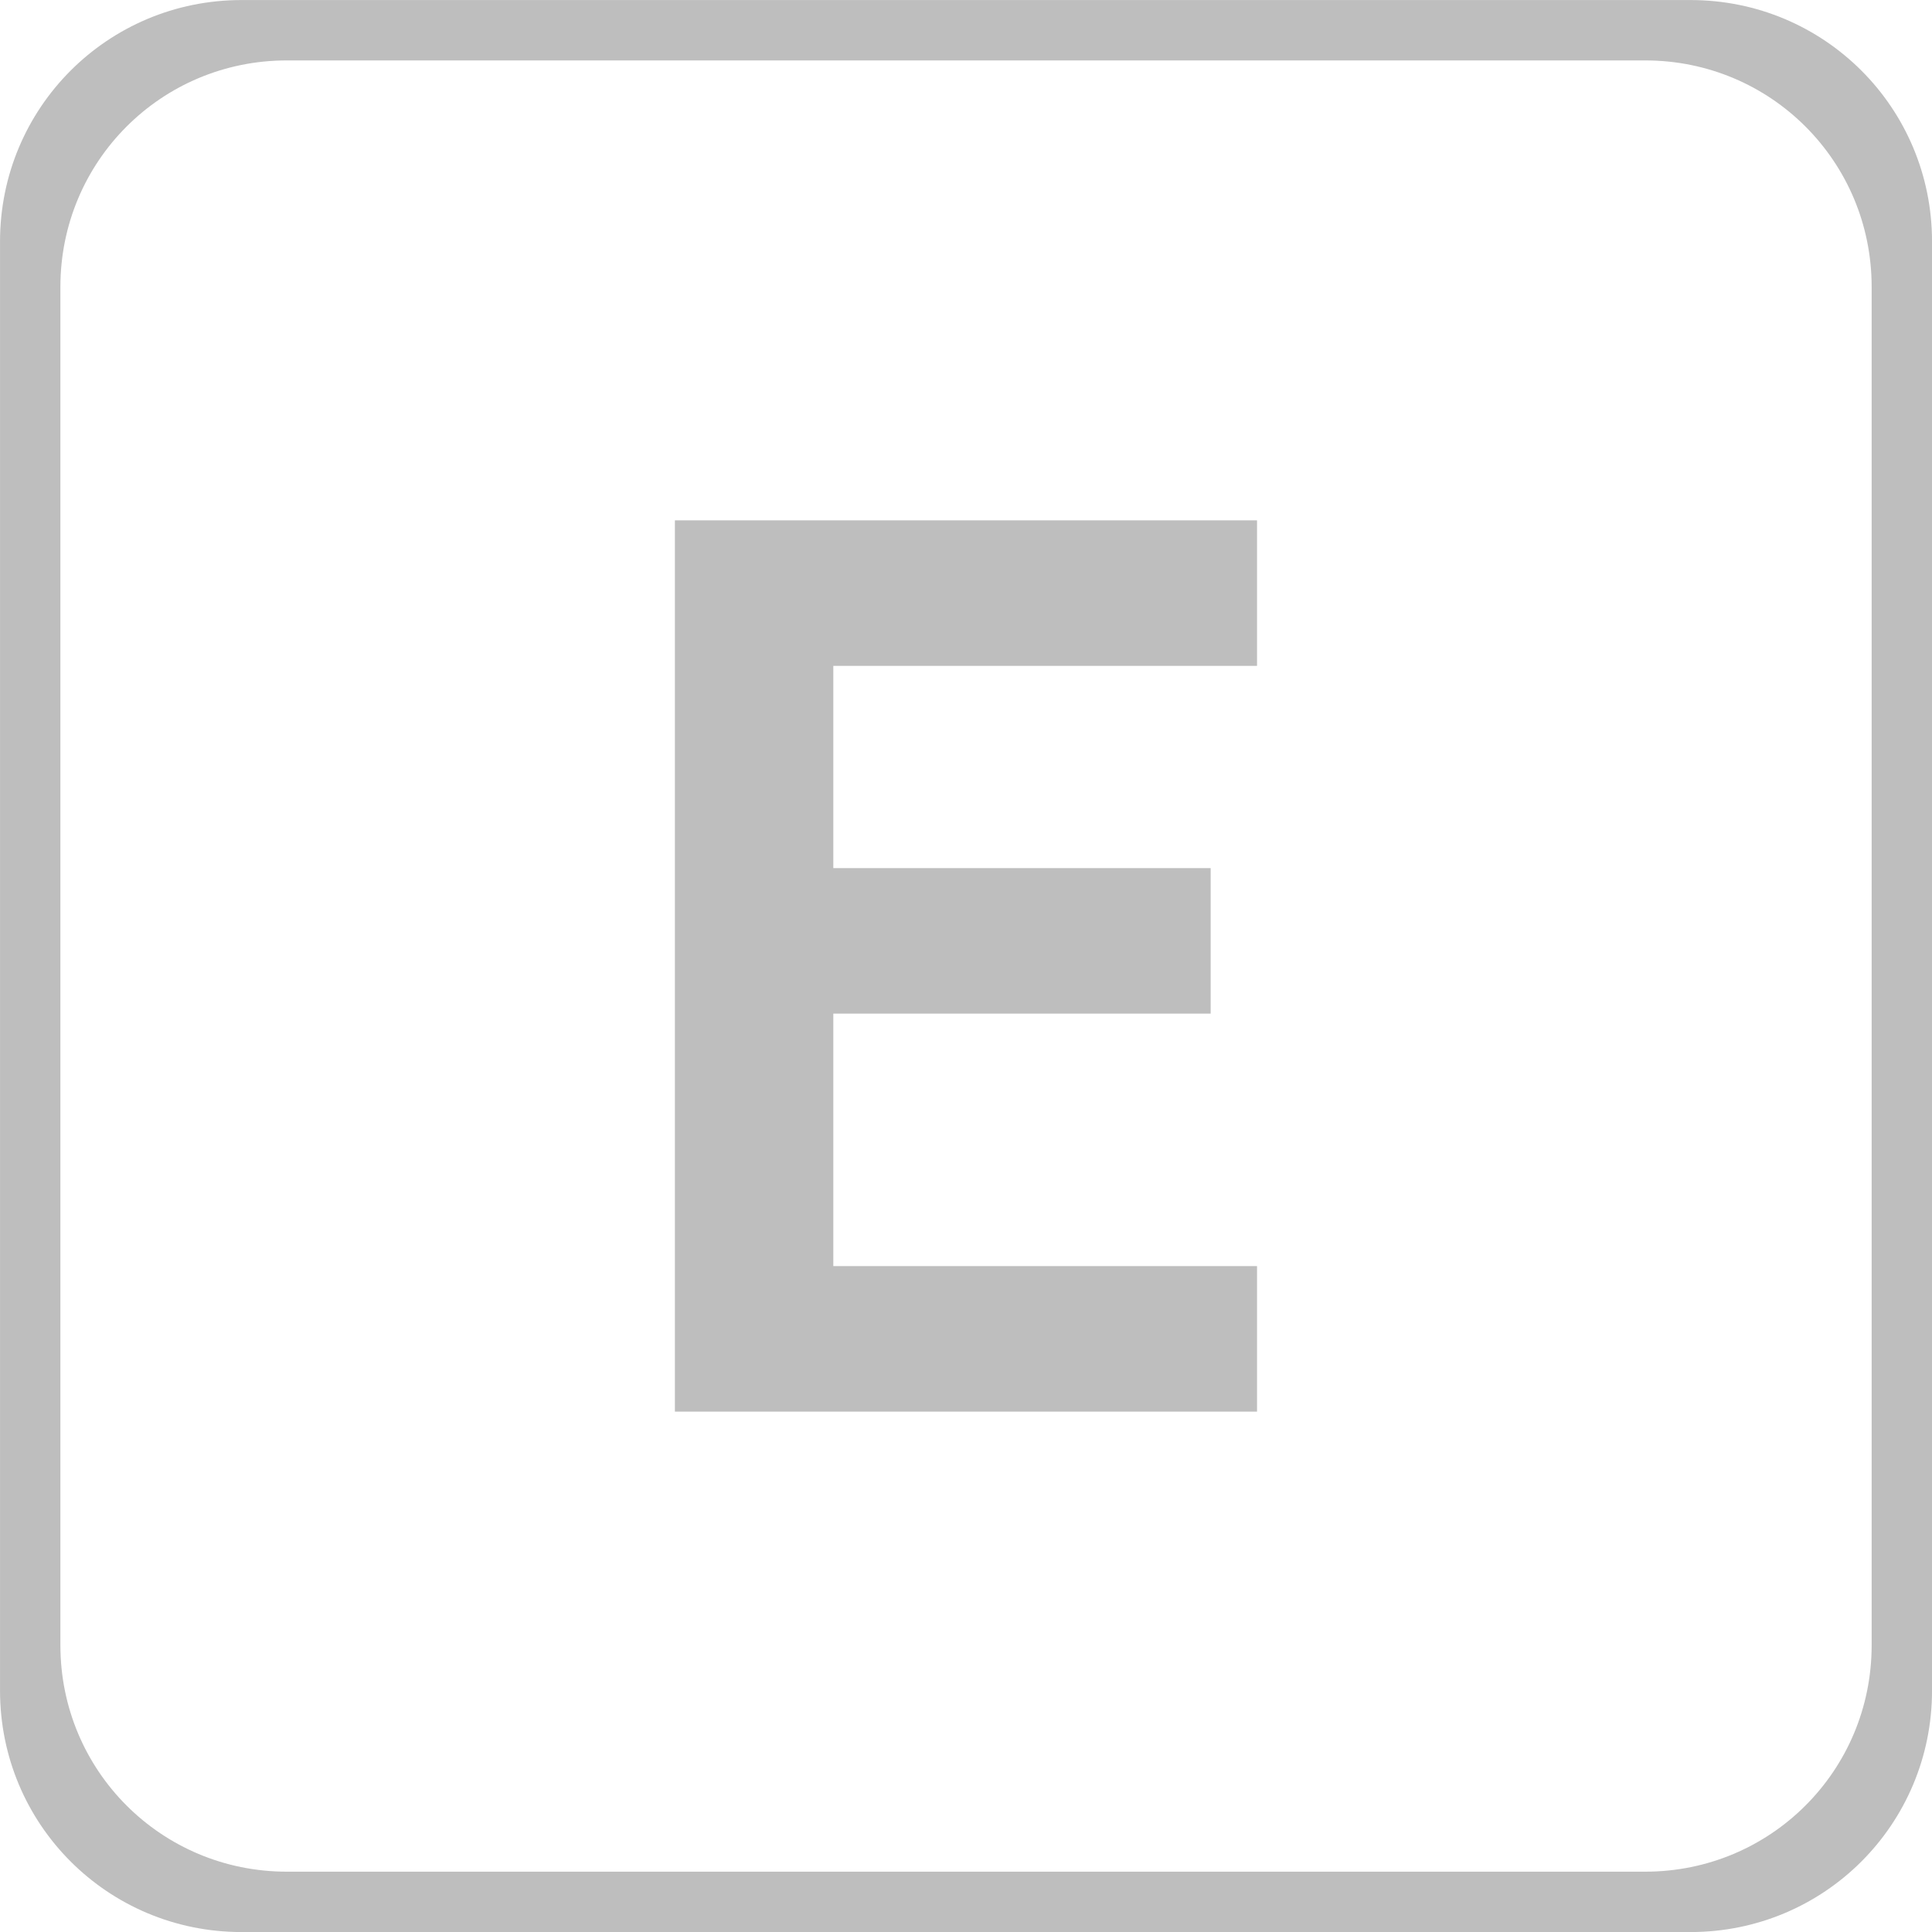
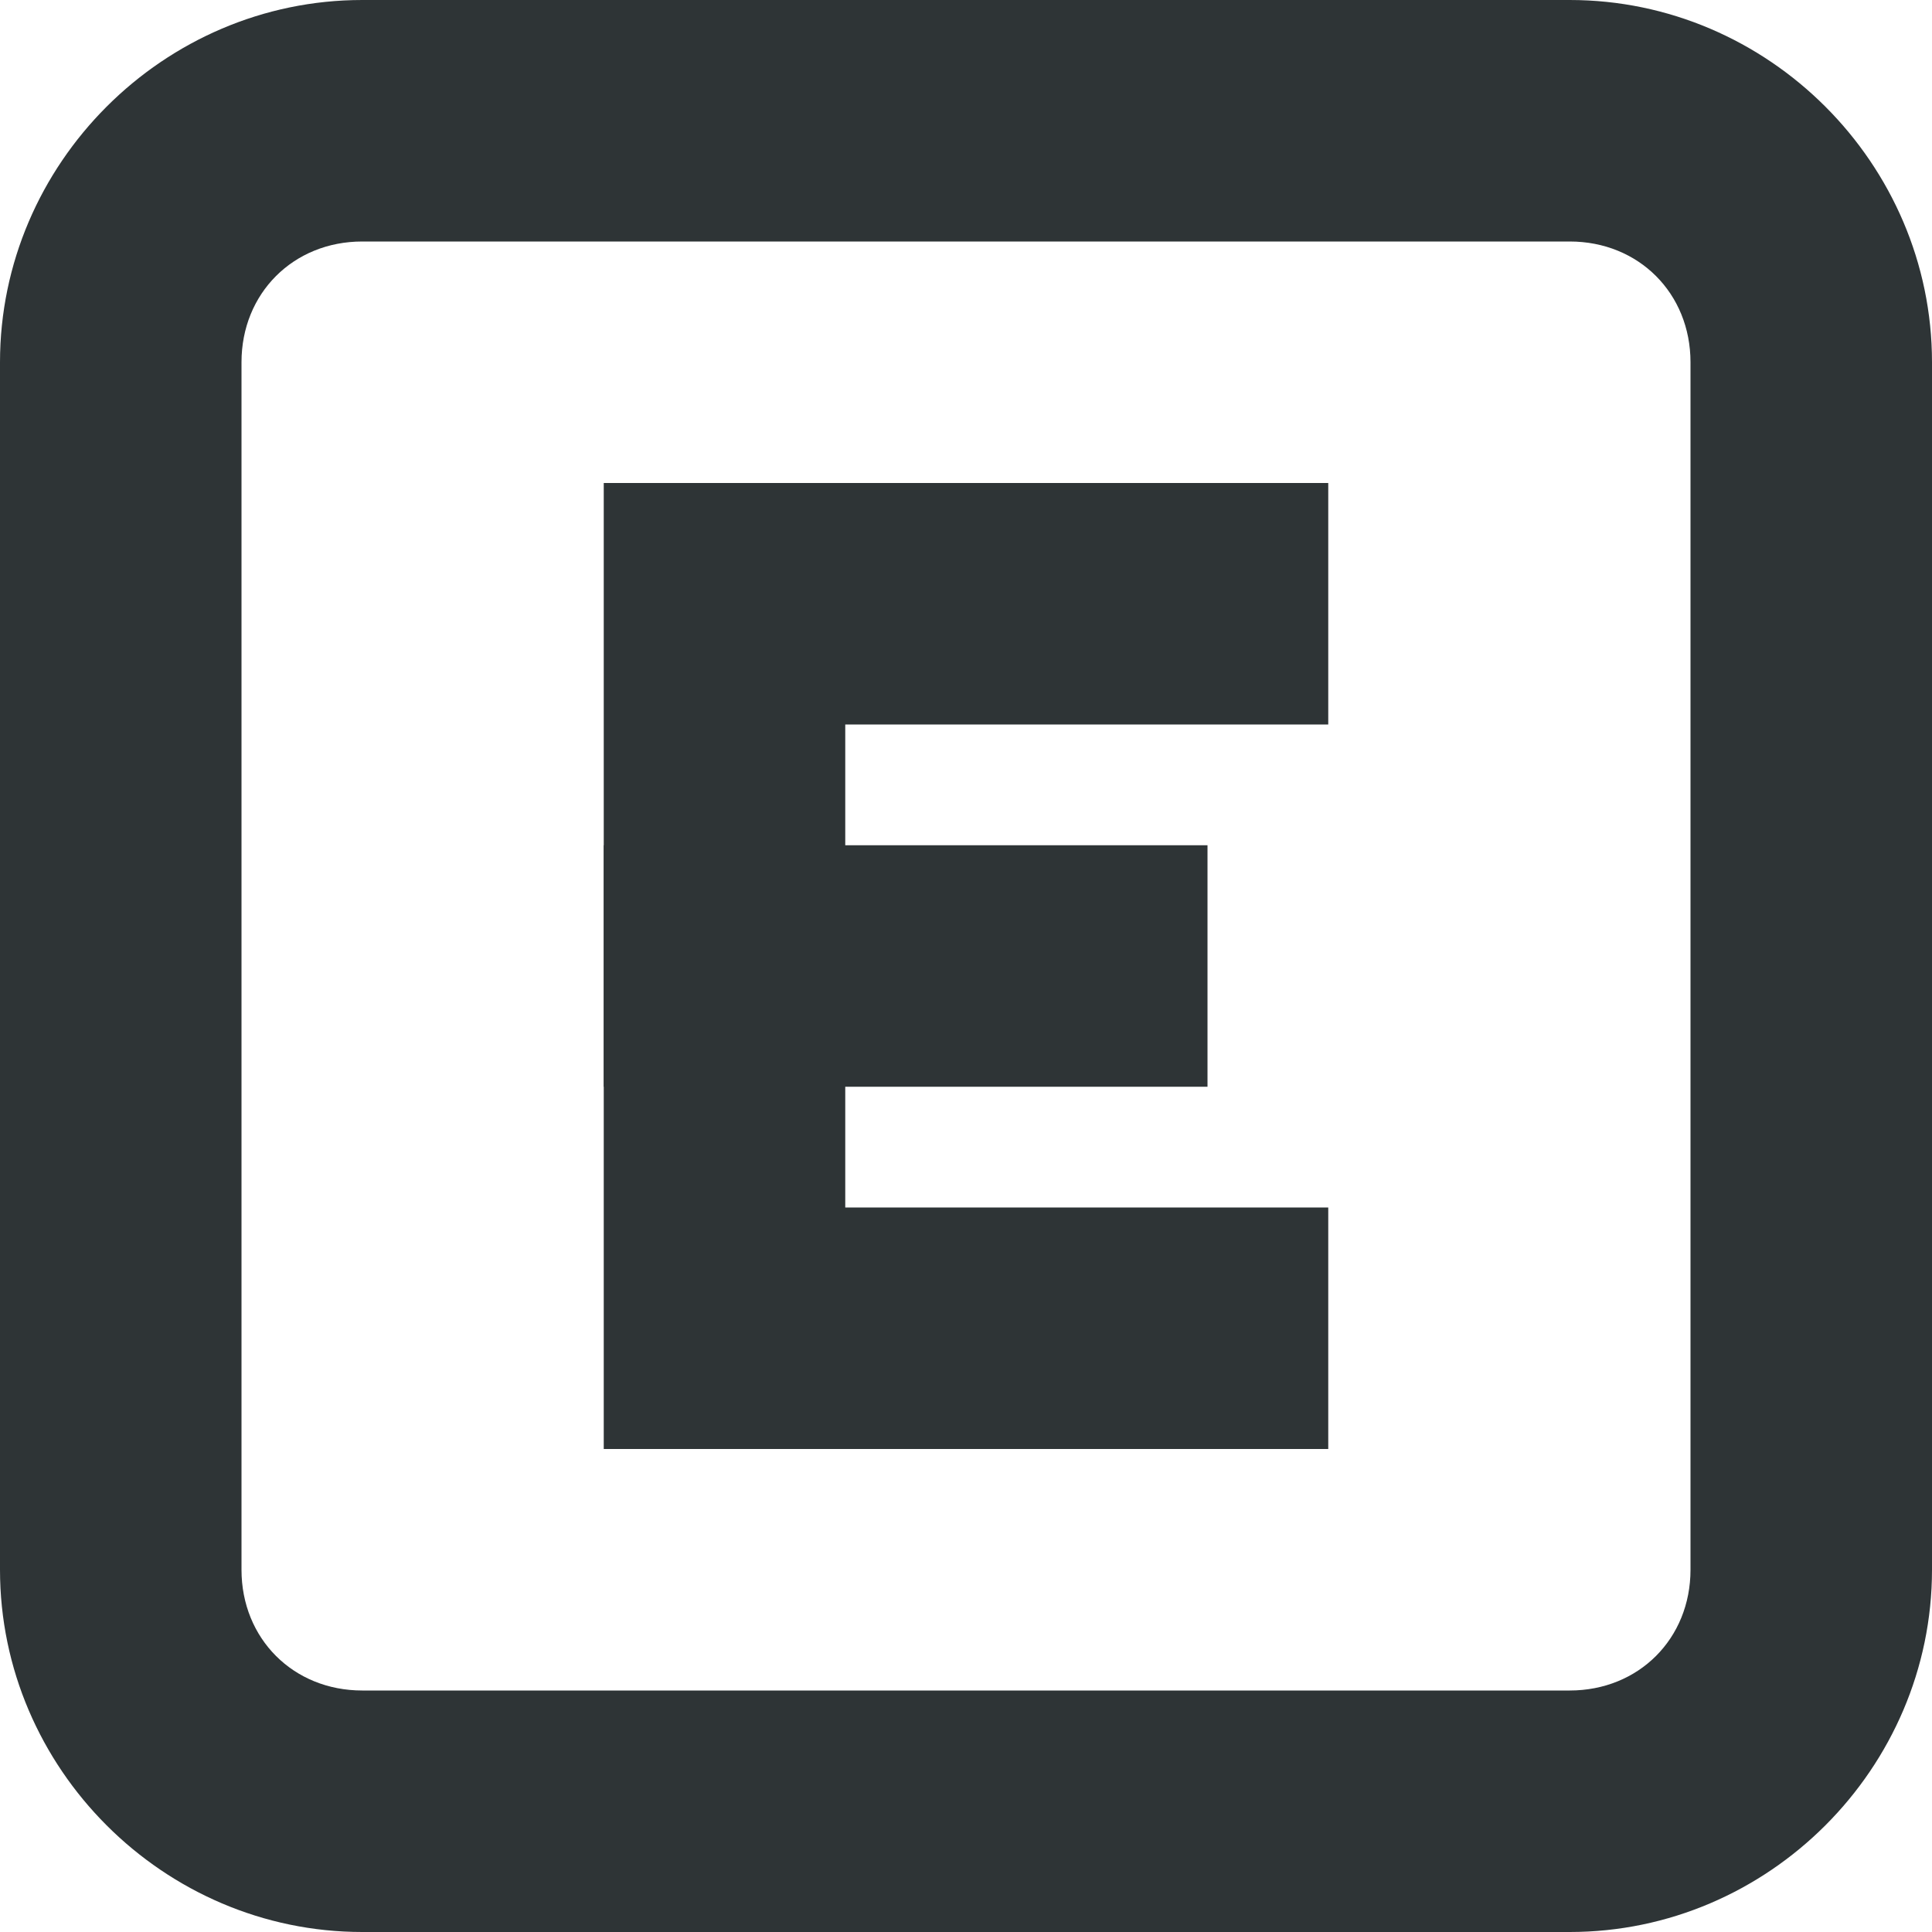
- <svg xmlns="http://www.w3.org/2000/svg" height="16" id="svg7384" version="1.1" width="16">
-   <defs id="defs7386" />
-   <g id="layer2" transform="translate(-21.62881,-178.8576)" />
-   <g id="layer9" transform="translate(-262.629,-395.8576)" />
-   <g id="layer1" transform="translate(-21.62881,-178.8576)" />
-   <g id="layer3" transform="translate(-21.62881,-178.8576)">
-     <path d="m 27.218,190.548 h 4.821 v -1.205 h -3.509 v -2.091 h 3.125 v -1.205 h -3.125 v -1.675 h 3.509 v -1.205 h -4.821 z" id="path4951" style="font-weight:bold;font-size:medium;line-height:25px;font-family:Cantarell;-inkscape-font-specification:'Cantarell, Bold';letter-spacing:0px;word-spacing:0px;fill:#bebebe;stroke-width:1px" />
-     <path d="m 23.629,178.858 c -1.108,0 -2,0.892 -2,2 v 12 c 0,1.108 0.892,2 2,2 h 12 c 1.108,0 2,-0.892 2,-2 v -12 c 0,-1.108 -0.892,-2 -2,-2 z m 0.375,0.5 h 11.25 c 1.039,0 1.875,0.836 1.875,1.875 v 11.25 c 0,1.039 -0.836,1.875 -1.875,1.875 h -11.25 c -1.039,0 -1.875,-0.836 -1.875,-1.875 v -11.25 c 0,-1.039 0.836,-1.875 1.875,-1.875 z" id="path5055" style="fill:#bebebe" />
+ <svg xmlns="http://www.w3.org/2000/svg" width="16" height="16">
+   <g color="#000" font-weight="400" font-family="sans-serif" white-space="normal" fill="#2e3436">
+     <path d="M3 0C1.355 0 0 1.355 0 3v10c0 1.645 1.355 3 3 3h10c1.645 0 3-1.355 3-3V3c0-1.645-1.355-3-3-3zm0 2h10c.571 0 1 .429 1 1v10c0 .571-.429 1-1 1H3c-.571 0-1-.429-1-1V3c0-.571.429-1 1-1z" style="line-height:normal;font-variant-ligatures:normal;font-variant-position:normal;font-variant-caps:normal;font-variant-numeric:normal;font-variant-alternates:normal;font-feature-settings:normal;text-indent:0;text-align:start;text-decoration-line:none;text-decoration-style:solid;text-decoration-color:#000;text-transform:none;text-orientation:mixed;shape-padding:0;isolation:auto;mix-blend-mode:normal" overflow="visible" />
+     <path d="M5 4v8h6v-2H7V6h4V4h-1z" style="line-height:normal;font-variant-ligatures:normal;font-variant-position:normal;font-variant-caps:normal;font-variant-numeric:normal;font-variant-alternates:normal;font-feature-settings:normal;text-indent:0;text-align:start;text-decoration-line:none;text-decoration-style:solid;text-decoration-color:#000;text-transform:none;text-orientation:mixed;shape-padding:0;isolation:auto;mix-blend-mode:normal" overflow="visible" />
+     <path d="M5 7v2h5V7H6z" style="line-height:normal;font-variant-ligatures:normal;font-variant-position:normal;font-variant-caps:normal;font-variant-numeric:normal;font-variant-alternates:normal;font-feature-settings:normal;text-indent:0;text-align:start;text-decoration-line:none;text-decoration-style:solid;text-decoration-color:#000;text-transform:none;text-orientation:mixed;shape-padding:0;isolation:auto;mix-blend-mode:normal" overflow="visible" />
  </g>
</svg>
